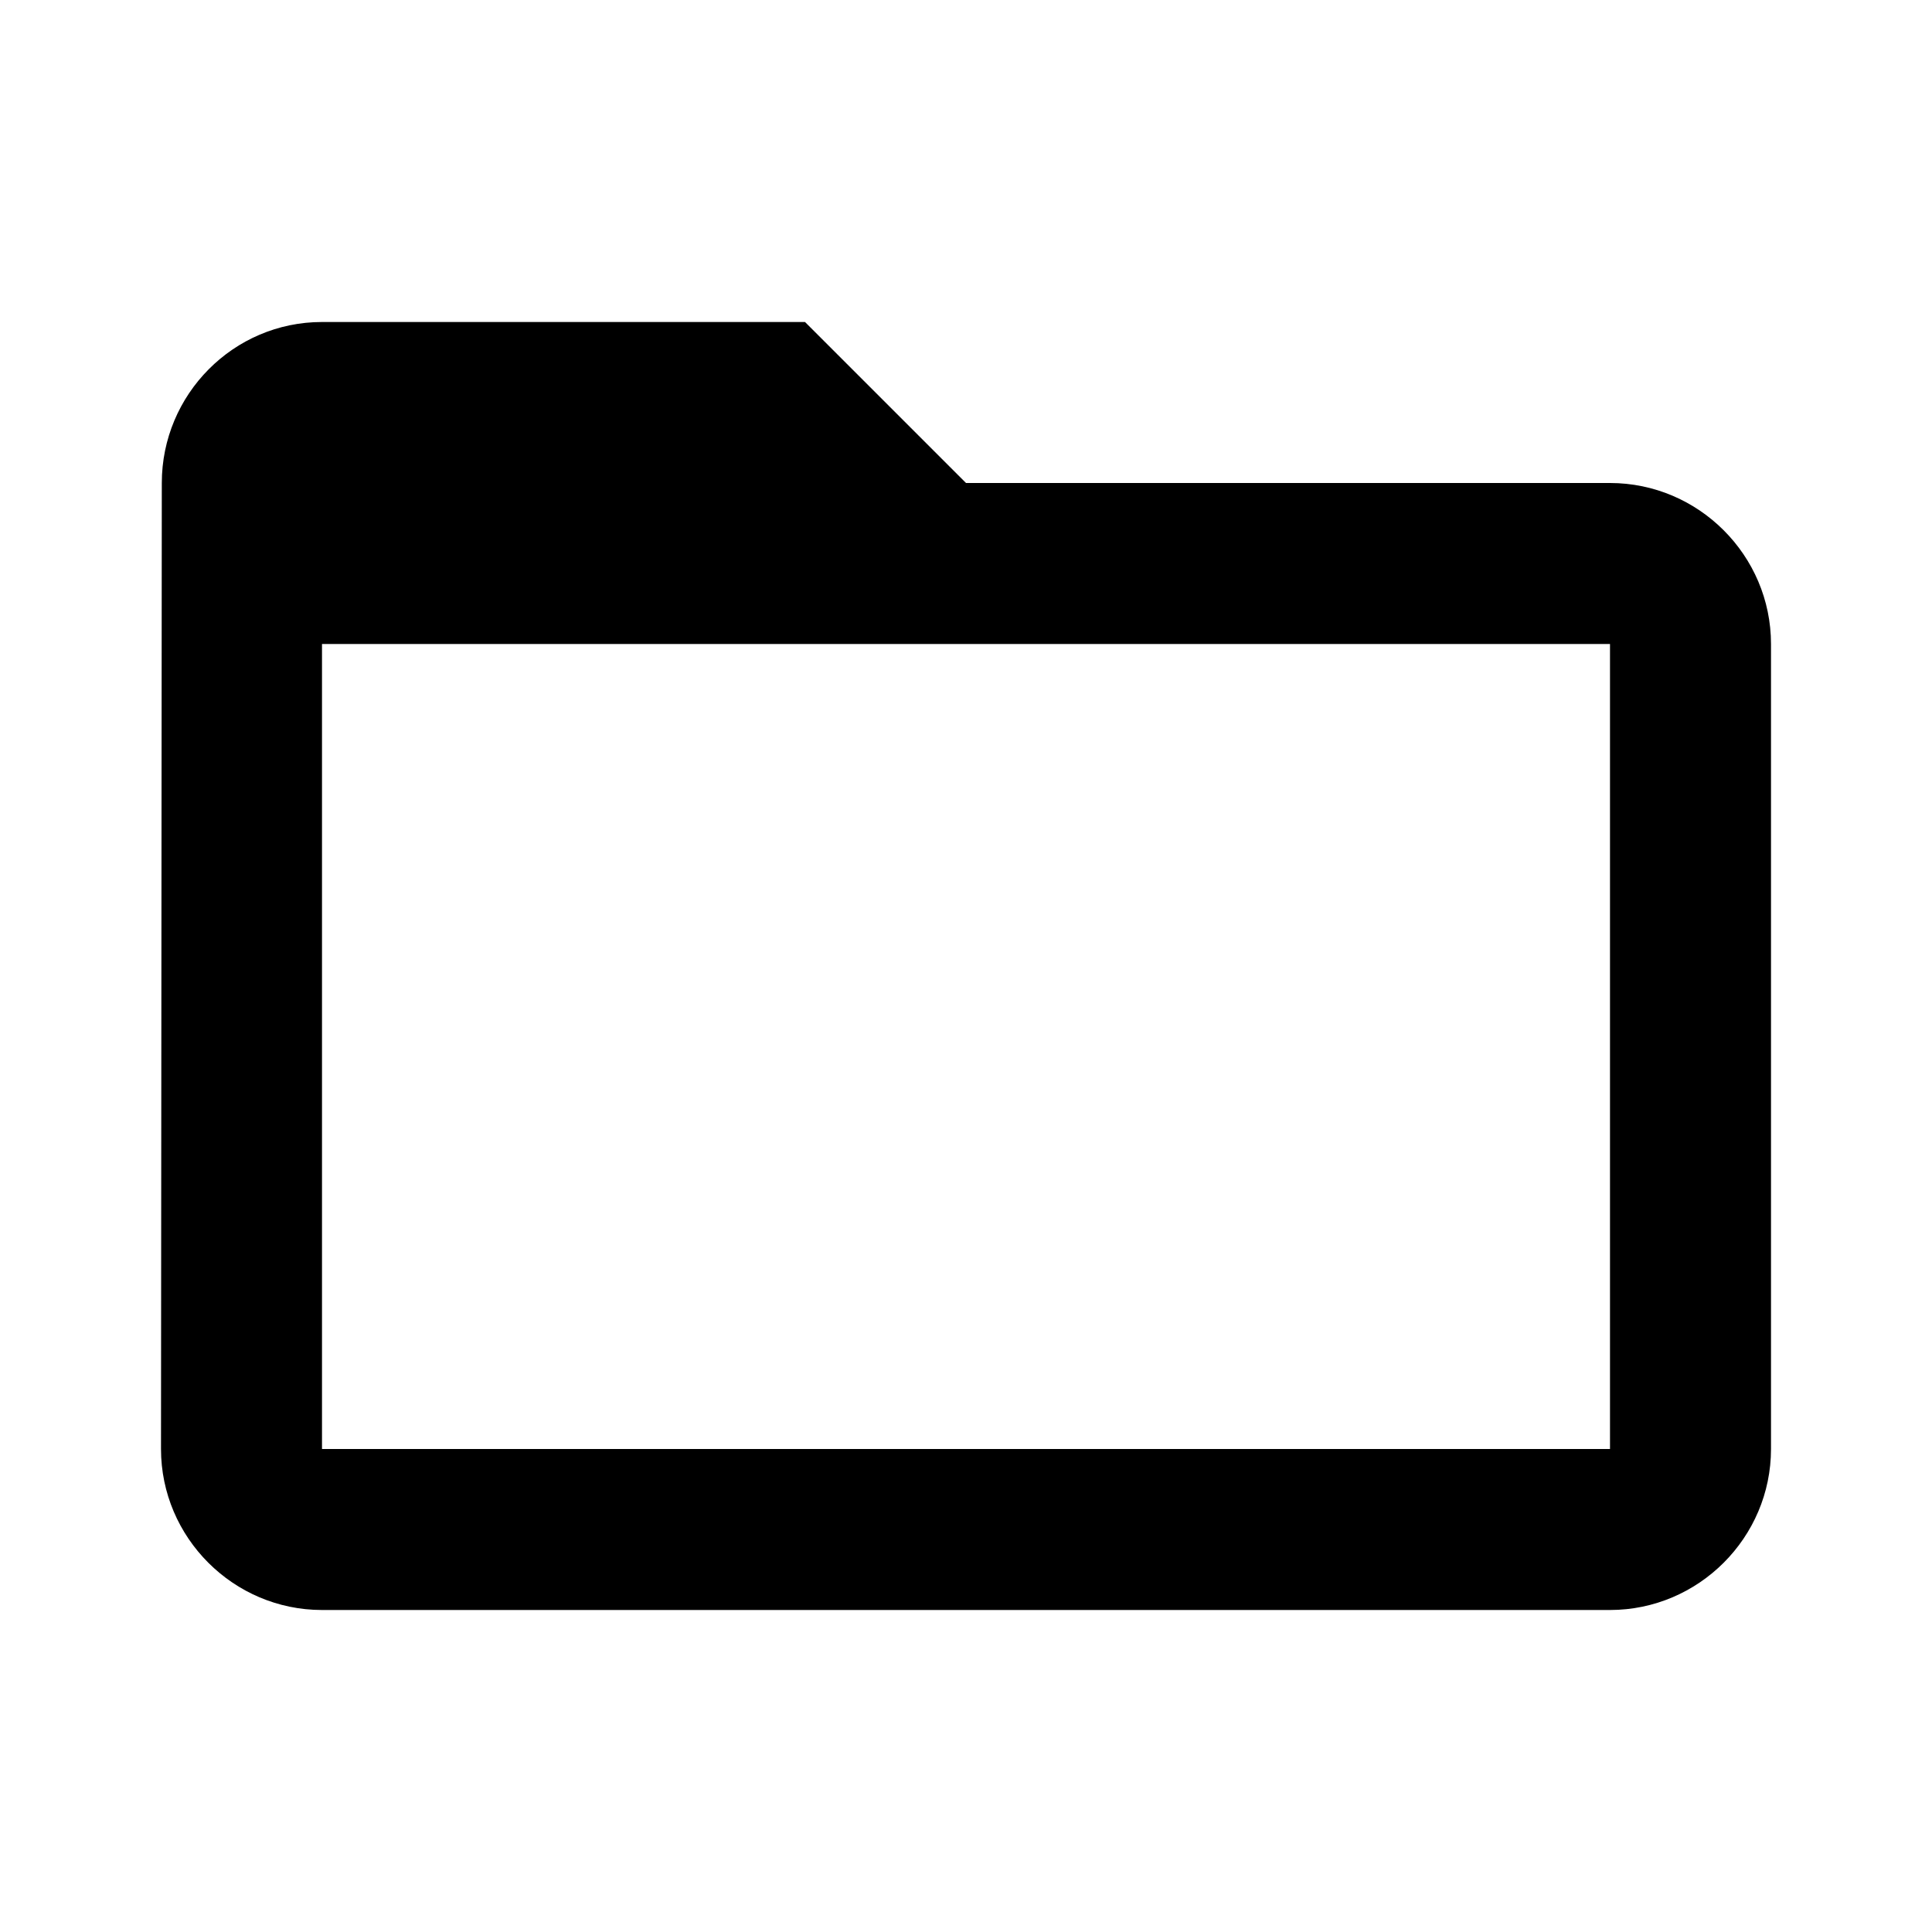
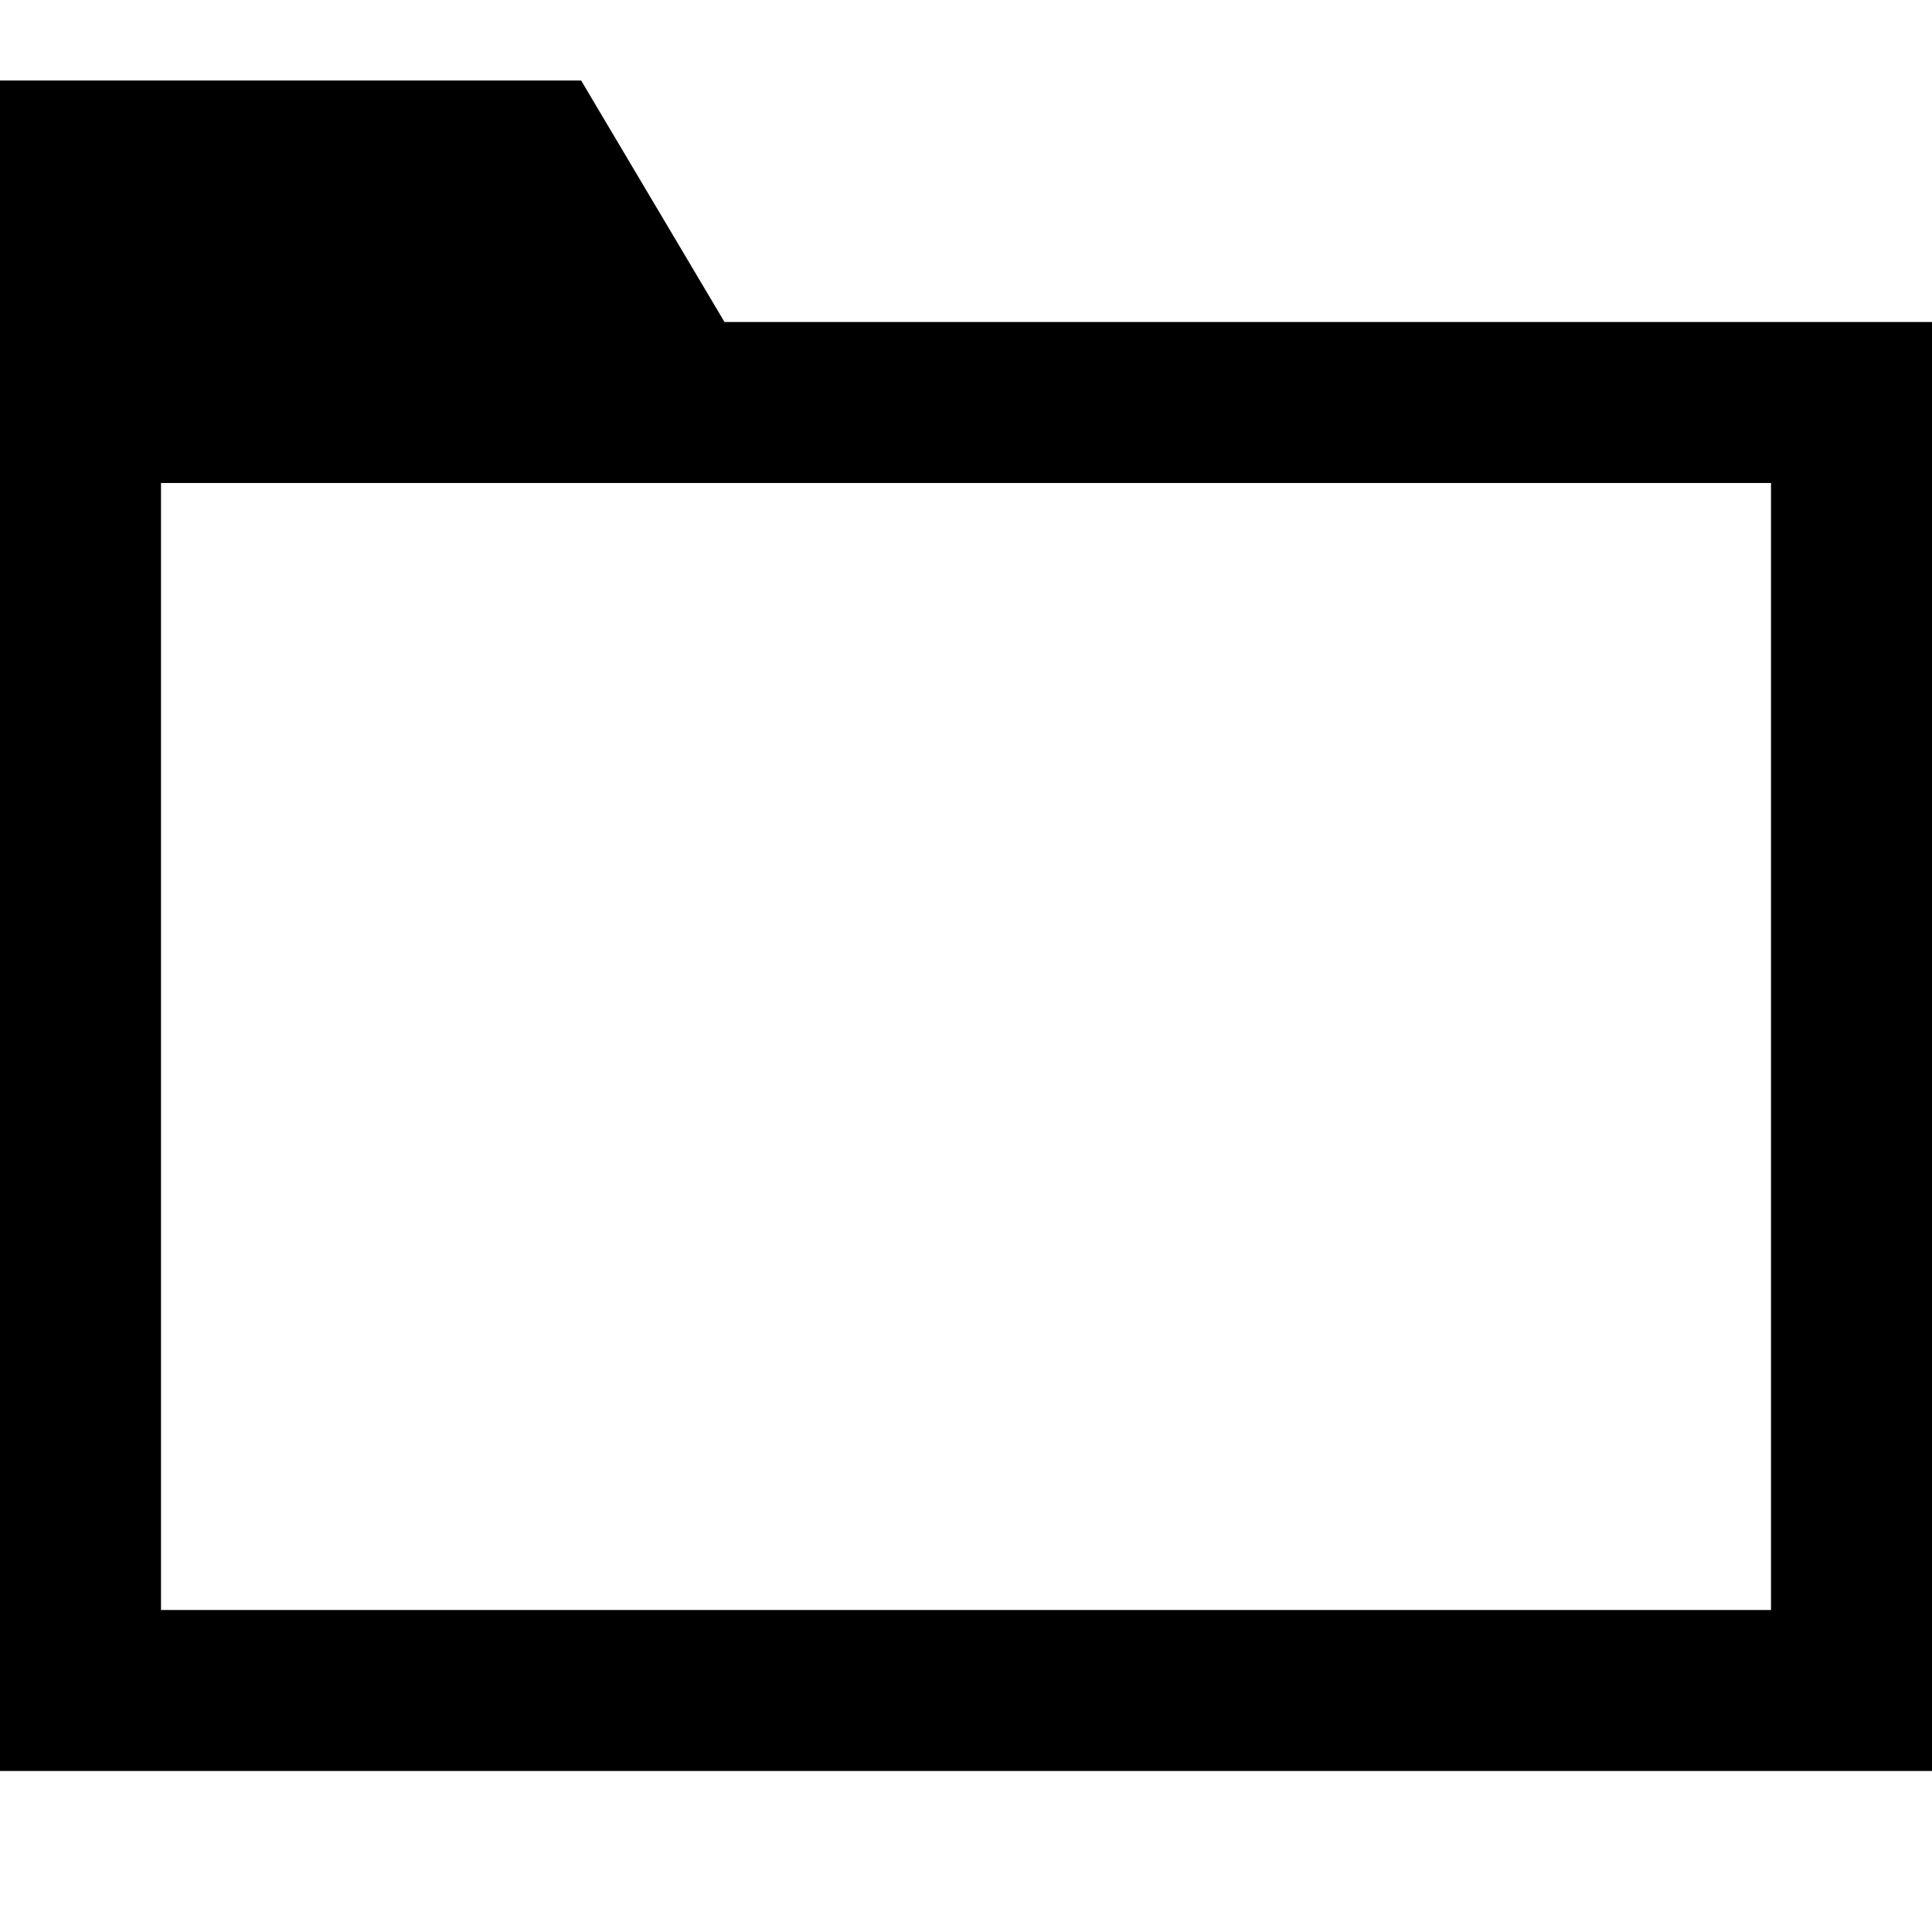
- <svg xmlns="http://www.w3.org/2000/svg" width="24" height="24" viewBox="0 0 24 24">
-   <path d="M0 0h24v24H0z" fill="none" />
-   <path d="M20 6h-8l-2-2H4c-1.1 0-1.99.9-1.99 2L2 18c0 1.1.9 2 2 2h16c1.1 0 2-.9 2-2V8c0-1.1-.9-2-2-2zm0 12H4V8h16v10z" />
+ <svg xmlns="http://www.w3.org/2000/svg" viewBox="0 0 24 24" version="1.1" width="24px" height="24px">
+   <g id="surface1">
+     <path style=" " d="M 0 1 L 0 22 L 24 22 L 24 4 L 9 4 L 7.219 1 Z M 2 6 L 22 6 L 22 20 L 2 20 Z " />
+   </g>
</svg>
